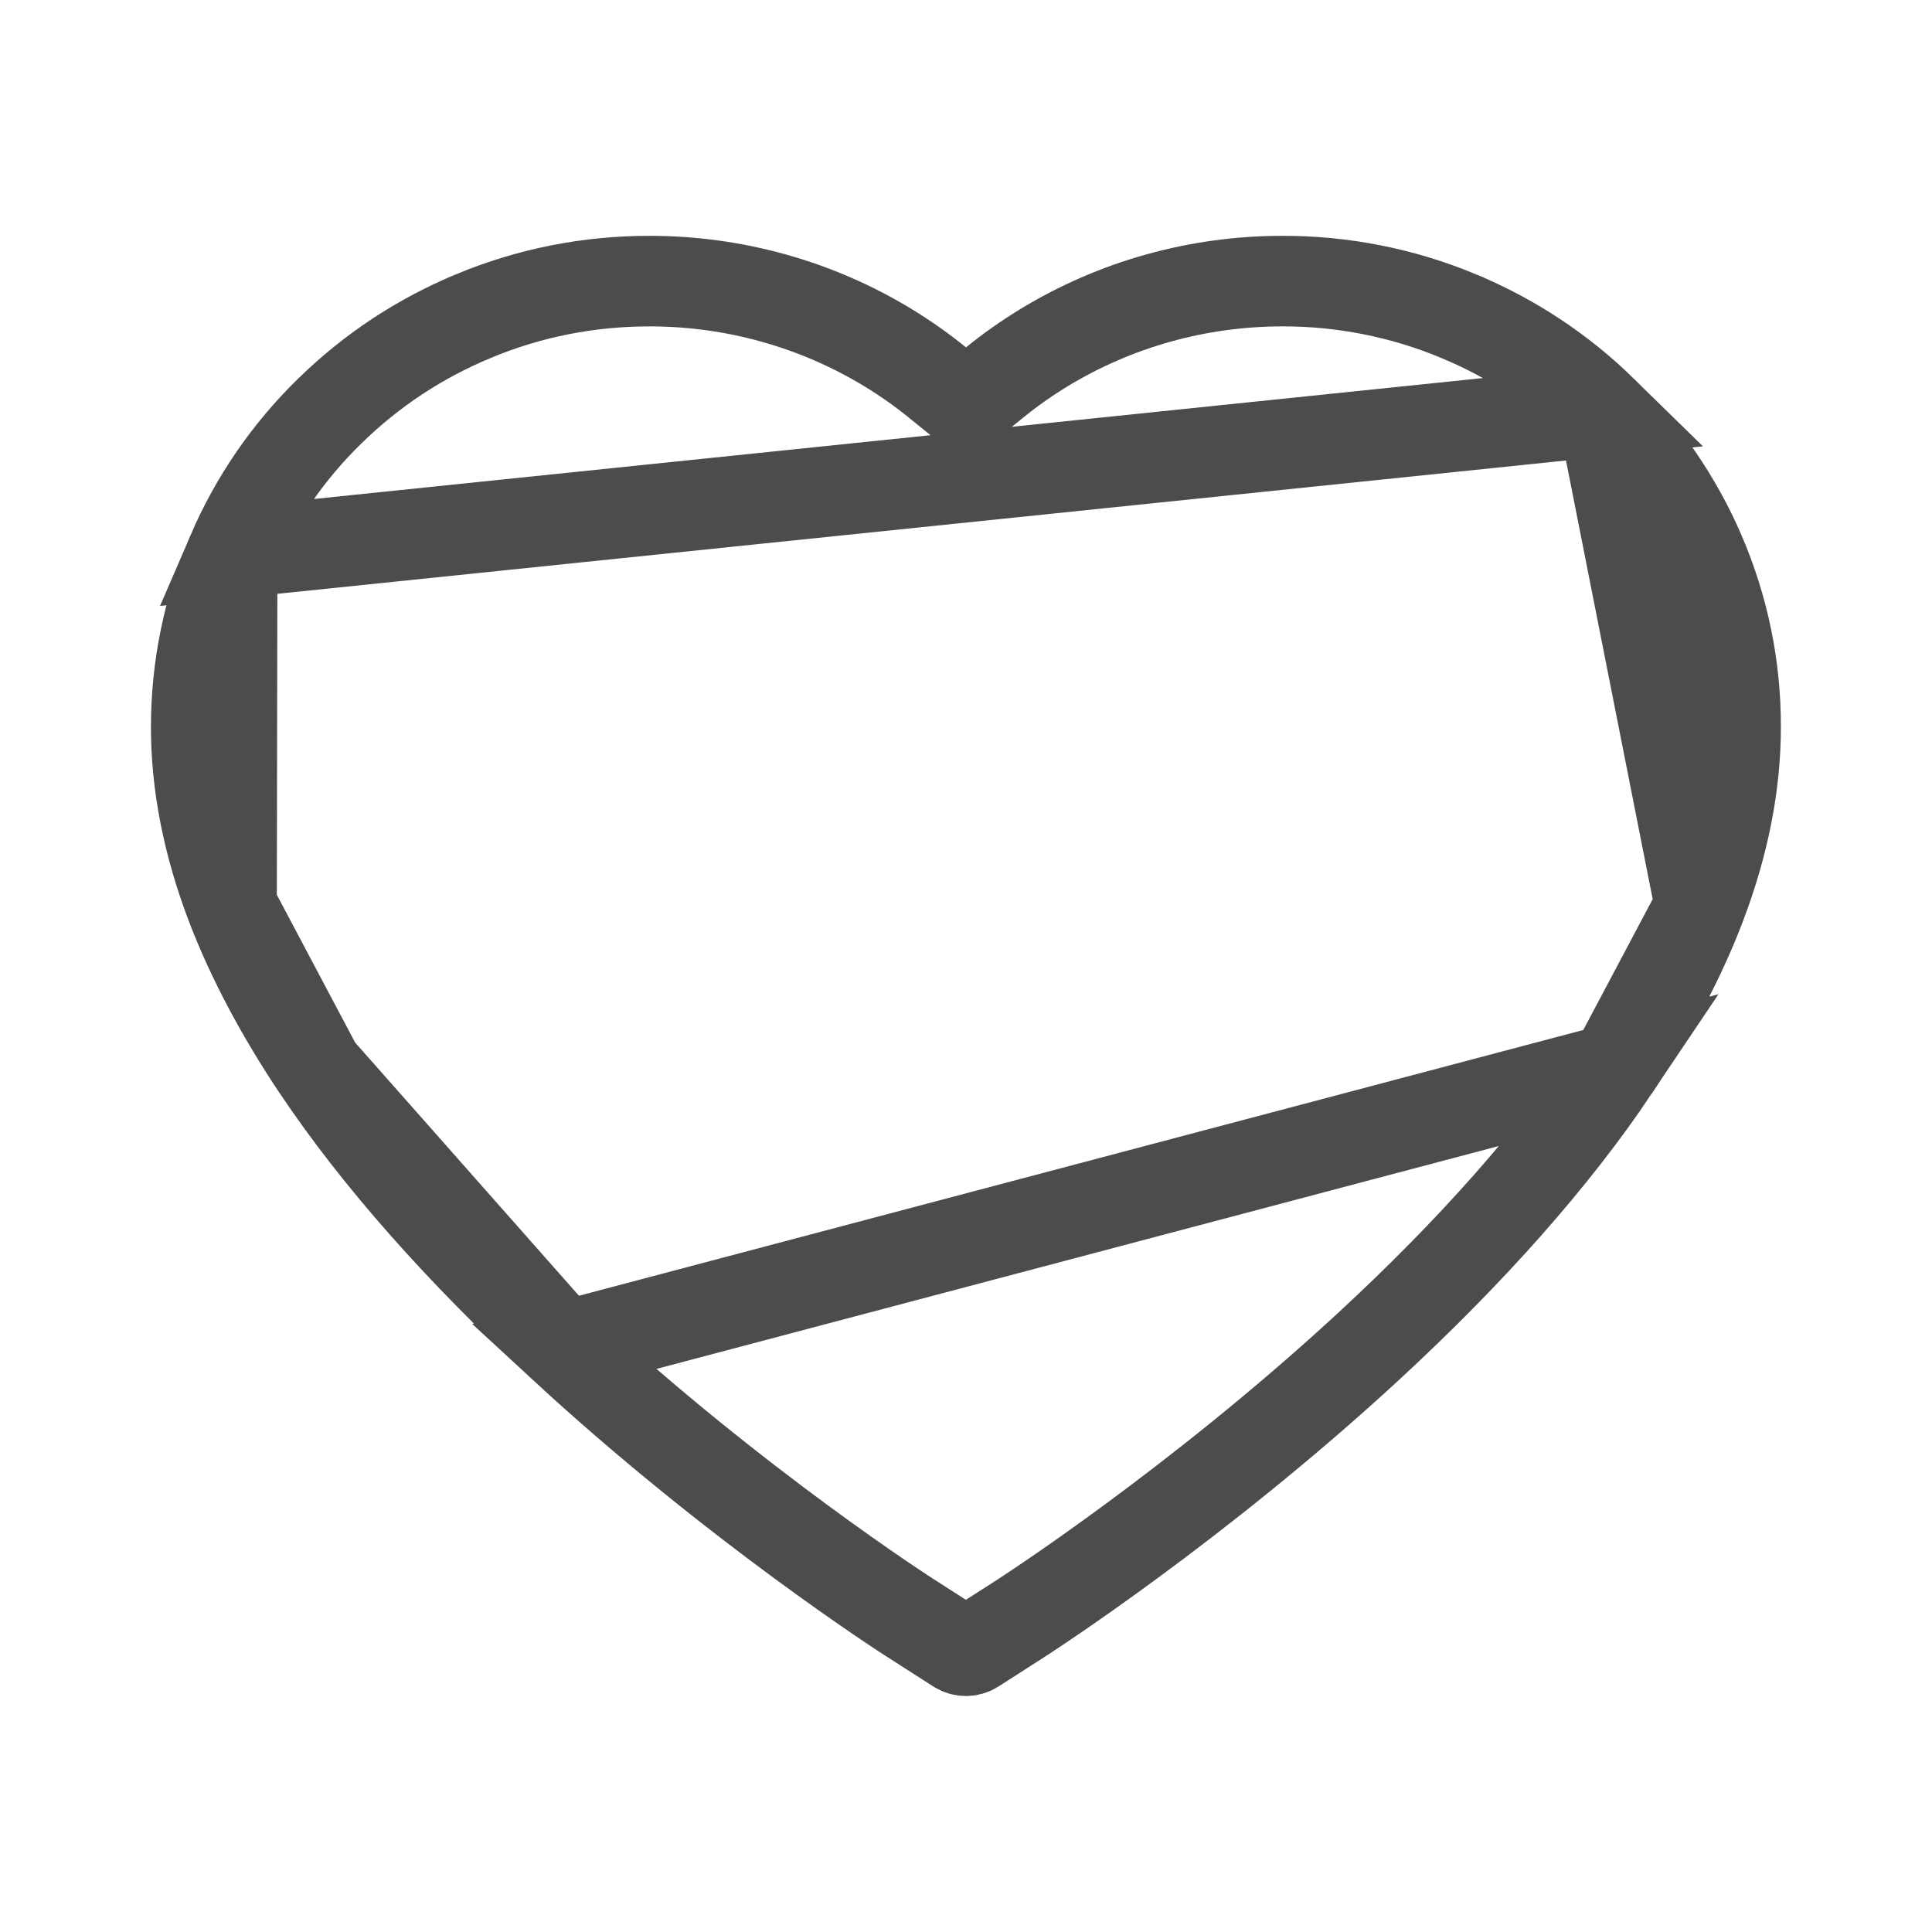
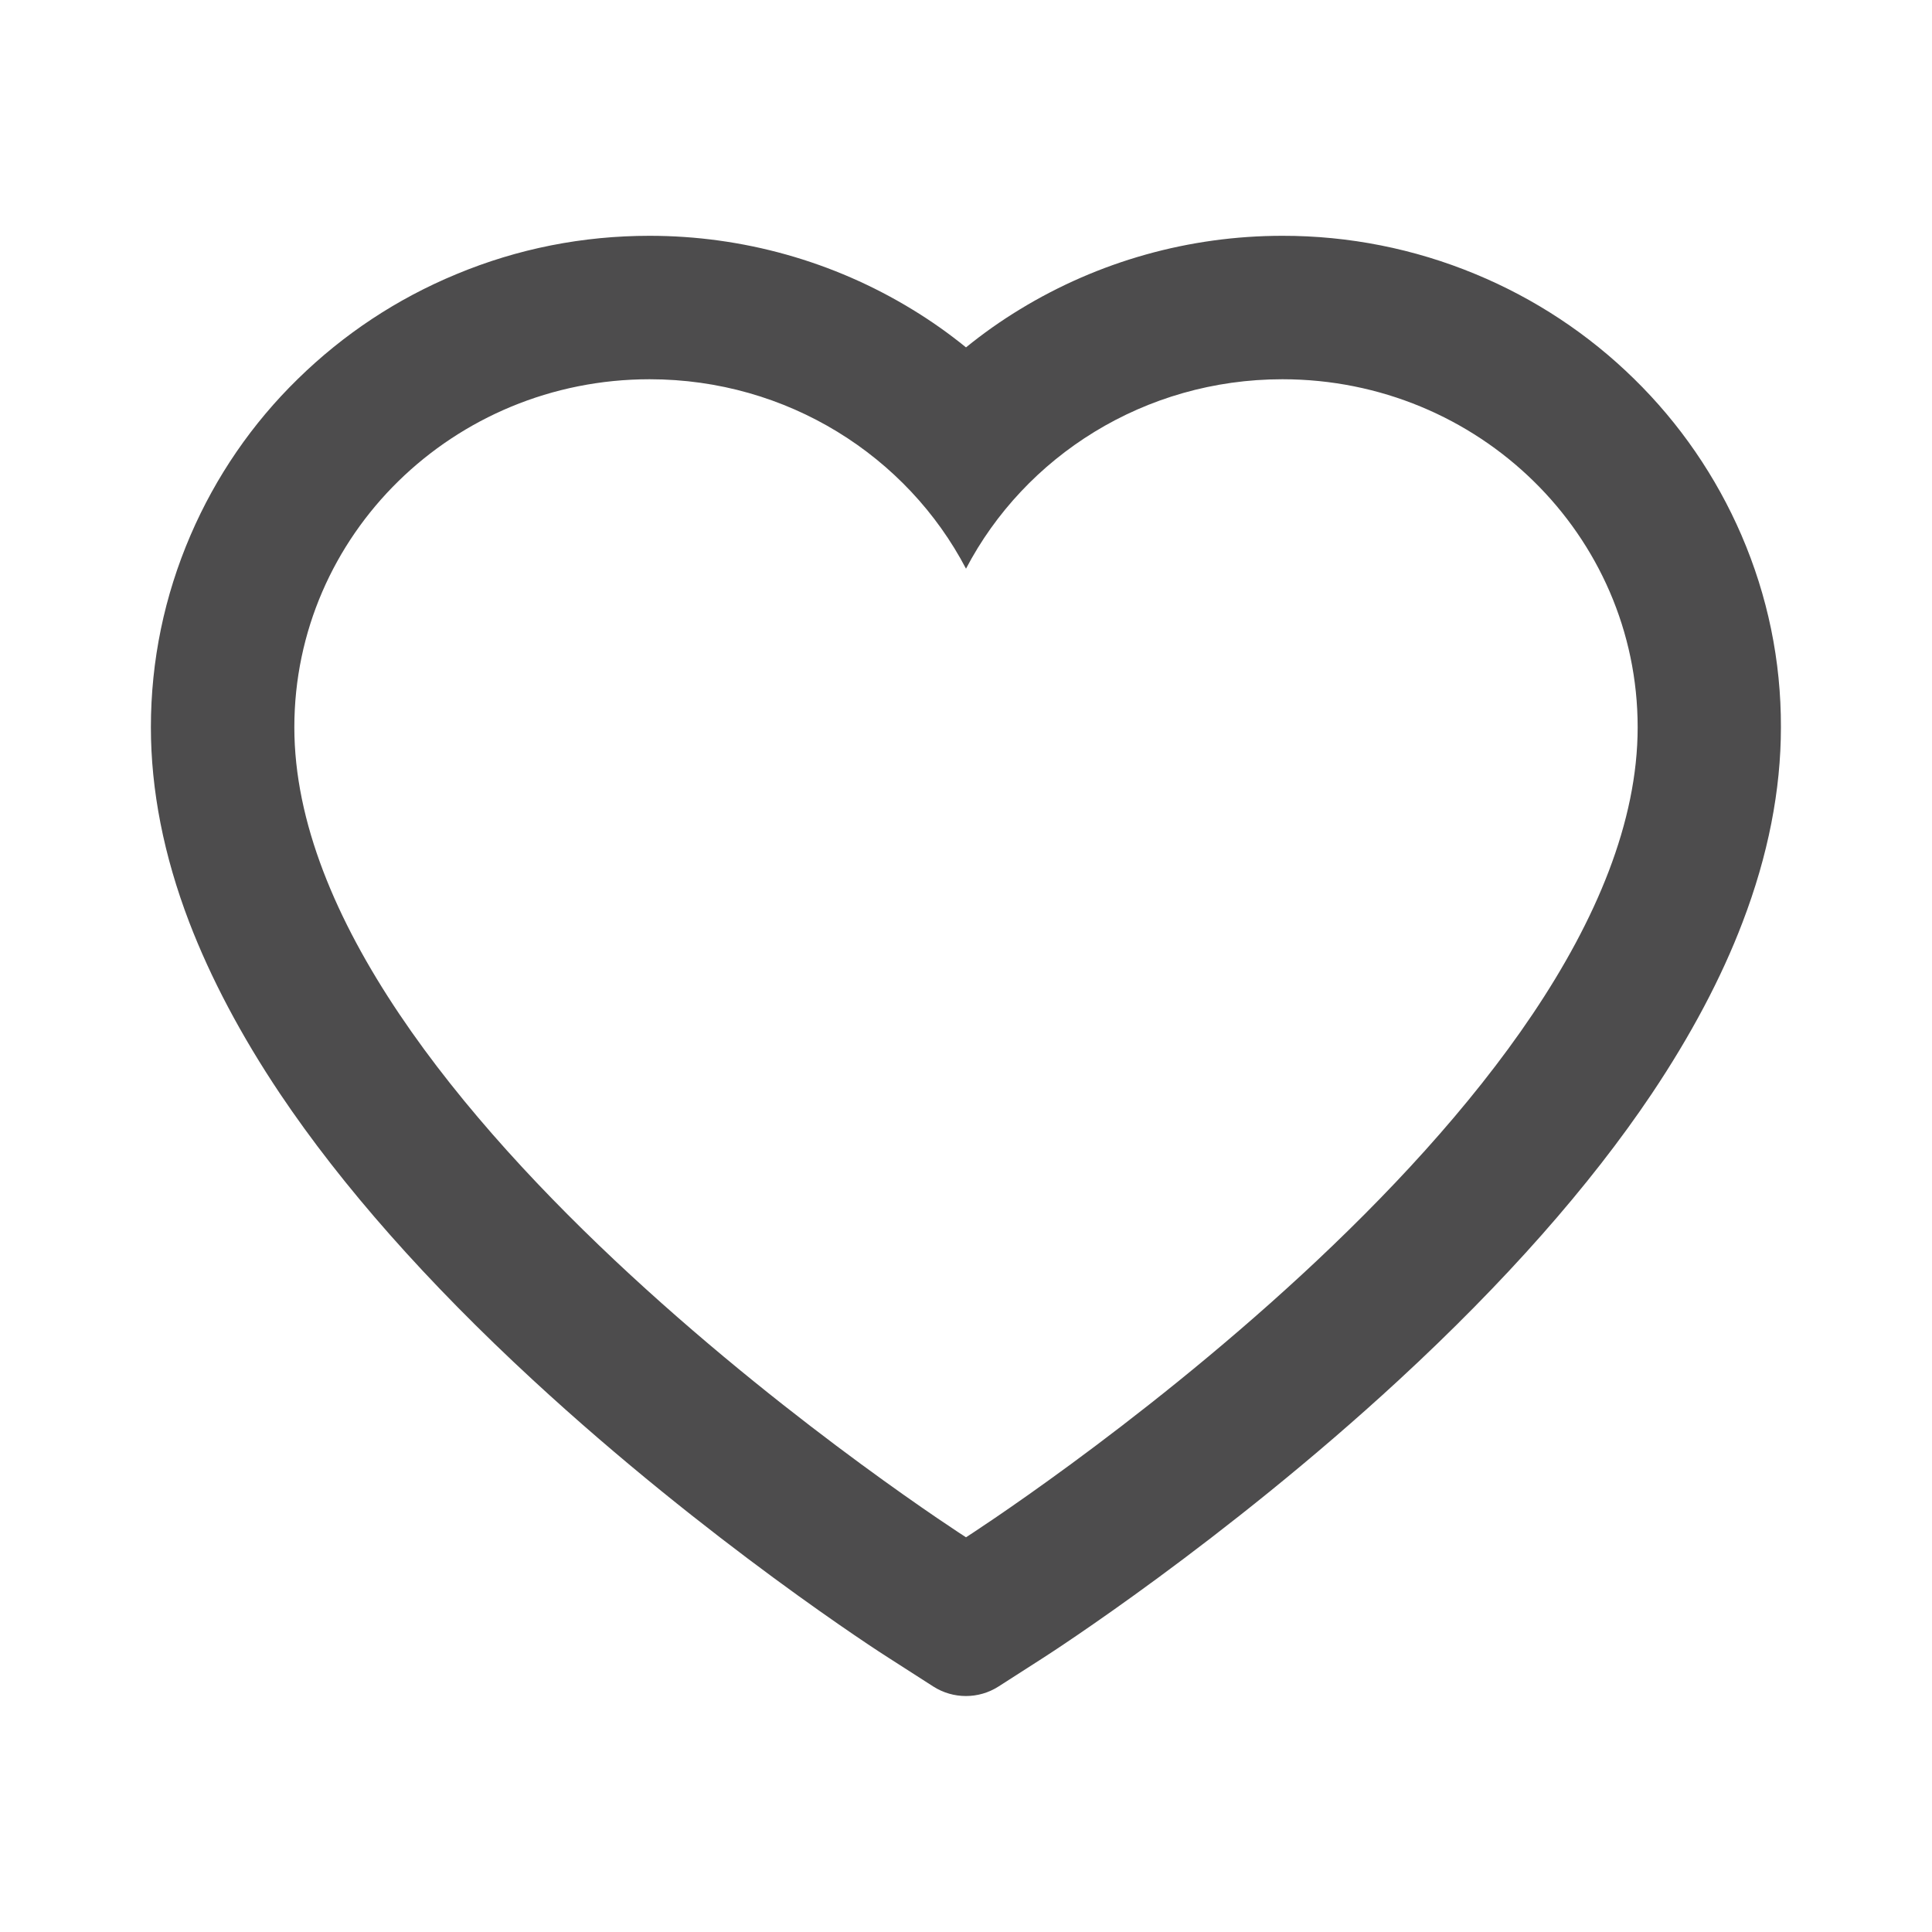
- <svg xmlns="http://www.w3.org/2000/svg" width="32" height="32" viewBox="0 0 32 32" fill="none">
-   <path d="M26.541 6.811L26.541 6.811C25.853 6.137 25.043 5.602 24.154 5.234L24.153 5.233C23.23 4.85 22.241 4.654 21.242 4.656L21.241 4.656C19.837 4.656 18.469 5.04 17.281 5.765L17.281 5.765C16.997 5.939 16.727 6.129 16.473 6.336L16 6.719L15.527 6.336C15.273 6.129 15.003 5.939 14.719 5.765L14.719 5.765C13.531 5.04 12.163 4.656 10.759 4.656C9.747 4.656 8.77 4.85 7.847 5.233L7.846 5.234C6.954 5.603 6.15 6.134 5.459 6.811L5.458 6.812C4.772 7.481 4.224 8.279 3.845 9.159L26.541 6.811ZM26.541 6.811C27.227 7.481 27.775 8.279 28.155 9.159C28.549 10.075 28.75 11.045 28.747 12.045V12.047C28.747 12.985 28.555 13.979 28.162 15.007L28.161 15.009M26.541 6.811L28.161 15.009M9.334 22.305L9.334 22.305C10.758 23.62 12.178 24.735 13.258 25.53C13.798 25.927 14.251 26.244 14.576 26.465C14.739 26.576 14.869 26.662 14.961 26.723C15.008 26.753 15.044 26.777 15.071 26.794L15.102 26.814C15.106 26.817 15.108 26.819 15.11 26.82C15.112 26.821 15.112 26.821 15.112 26.821L15.124 26.828L15.124 26.828L15.863 27.302C15.863 27.302 15.863 27.302 15.863 27.302C15.945 27.354 16.052 27.354 16.134 27.302C16.134 27.302 16.134 27.302 16.134 27.302L16.873 26.828L16.873 26.828C16.98 26.759 19.807 24.94 22.663 22.305C24.382 20.718 25.749 19.168 26.733 17.701L9.334 22.305ZM9.334 22.305C7.615 20.718 6.248 19.168 5.264 17.701L9.334 22.305ZM28.161 15.009C27.835 15.867 27.355 16.773 26.733 17.701L28.161 15.009ZM3.25 12.047C3.25 11.046 3.451 10.075 3.845 9.159L3.835 15.007C3.441 13.978 3.25 12.985 3.25 12.047ZM5.263 17.701C4.643 16.774 4.165 15.868 3.835 15.007L5.263 17.701Z" stroke="#4D4C4D" stroke-width="1.5" />
+ <svg xmlns="http://www.w3.org/2000/svg" width="20" height="20" viewBox="0 0 20 20" fill="none">
+   <path d="M18.027 5.539C17.765 4.933 17.388 4.384 16.916 3.922C16.444 3.459 15.887 3.091 15.275 2.838C14.642 2.575 13.962 2.44 13.275 2.441C12.312 2.441 11.373 2.705 10.557 3.203C10.361 3.322 10.176 3.453 10 3.596C9.824 3.453 9.639 3.322 9.443 3.203C8.627 2.705 7.688 2.441 6.725 2.441C6.031 2.441 5.359 2.574 4.725 2.838C4.111 3.092 3.559 3.457 3.084 3.922C2.611 4.383 2.234 4.933 1.973 5.539C1.701 6.17 1.562 6.84 1.562 7.529C1.562 8.18 1.695 8.857 1.959 9.547C2.18 10.123 2.496 10.721 2.9 11.324C3.541 12.279 4.422 13.275 5.516 14.285C7.328 15.959 9.123 17.115 9.199 17.162L9.662 17.459C9.867 17.59 10.131 17.59 10.336 17.459L10.799 17.162C10.875 17.113 12.668 15.959 14.482 14.285C15.576 13.275 16.457 12.279 17.098 11.324C17.502 10.721 17.82 10.123 18.039 9.547C18.303 8.857 18.436 8.18 18.436 7.529C18.438 6.84 18.299 6.17 18.027 5.539ZM10 15.914C10 15.914 3.047 11.459 3.047 7.529C3.047 5.539 4.693 3.926 6.725 3.926C8.152 3.926 9.391 4.723 10 5.887C10.609 4.723 11.848 3.926 13.275 3.926C15.307 3.926 16.953 5.539 16.953 7.529C16.953 11.459 10 15.914 10 15.914Z" fill="#4D4C4D" />
</svg>
